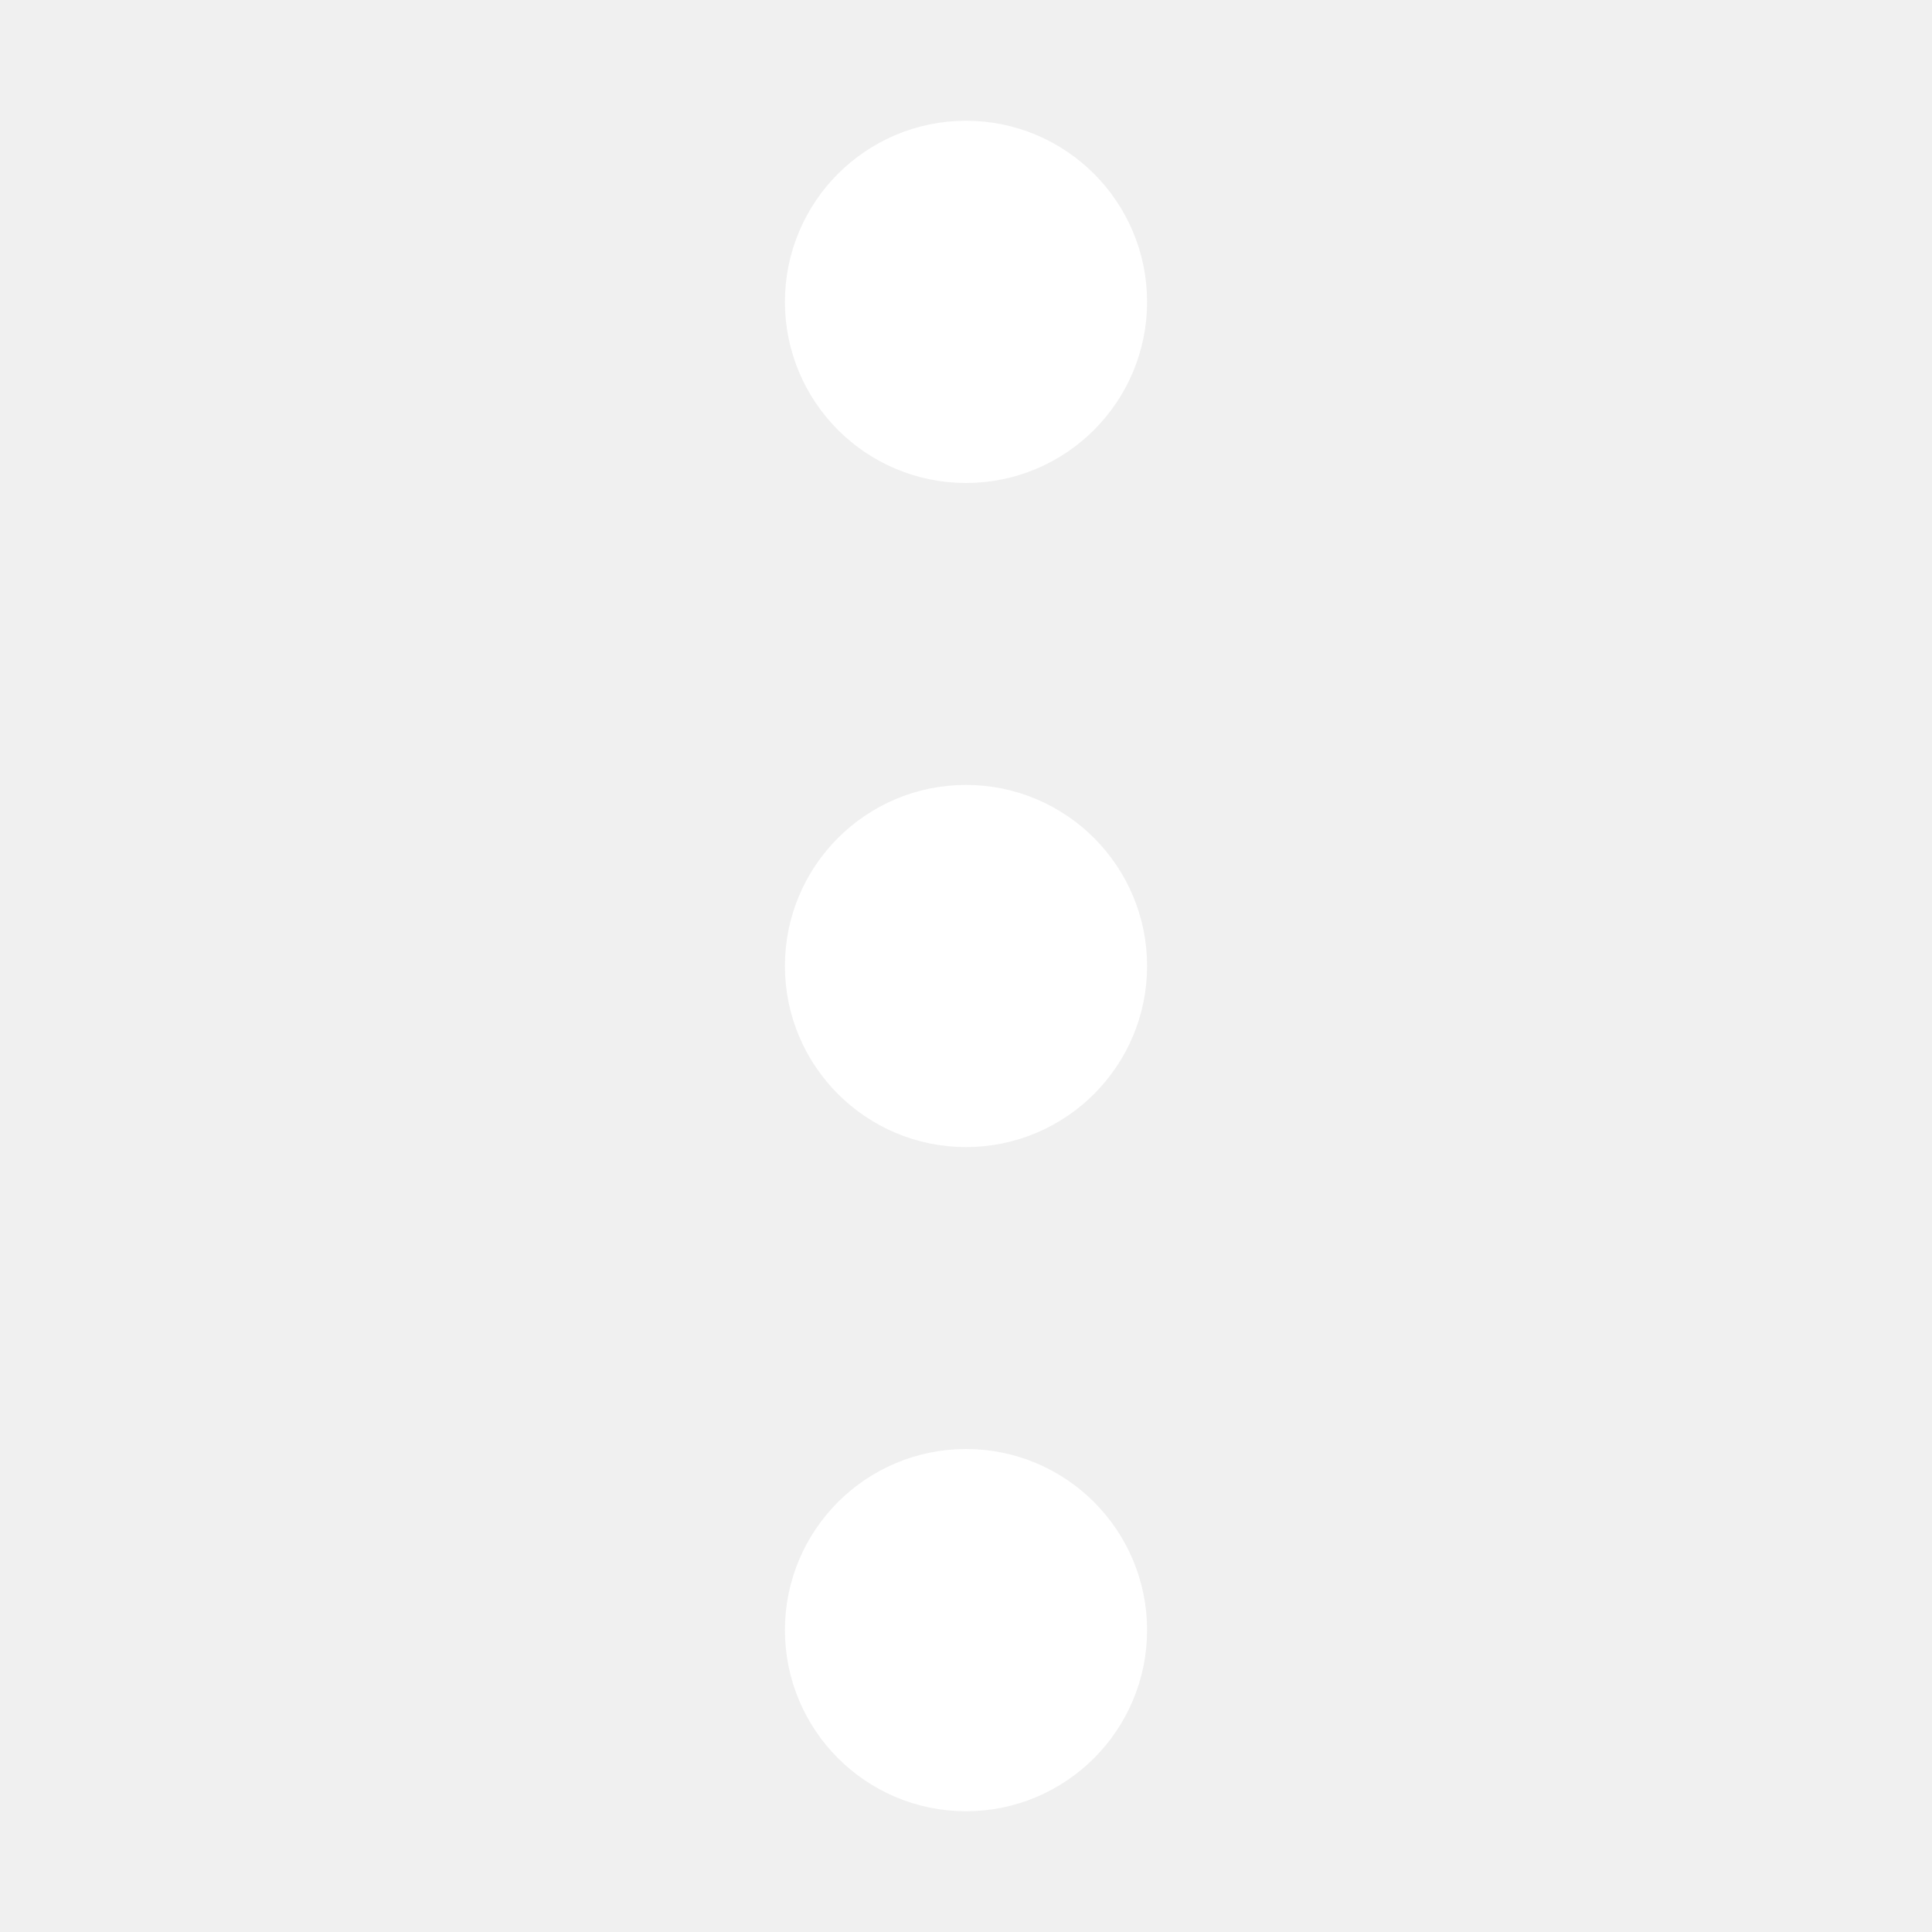
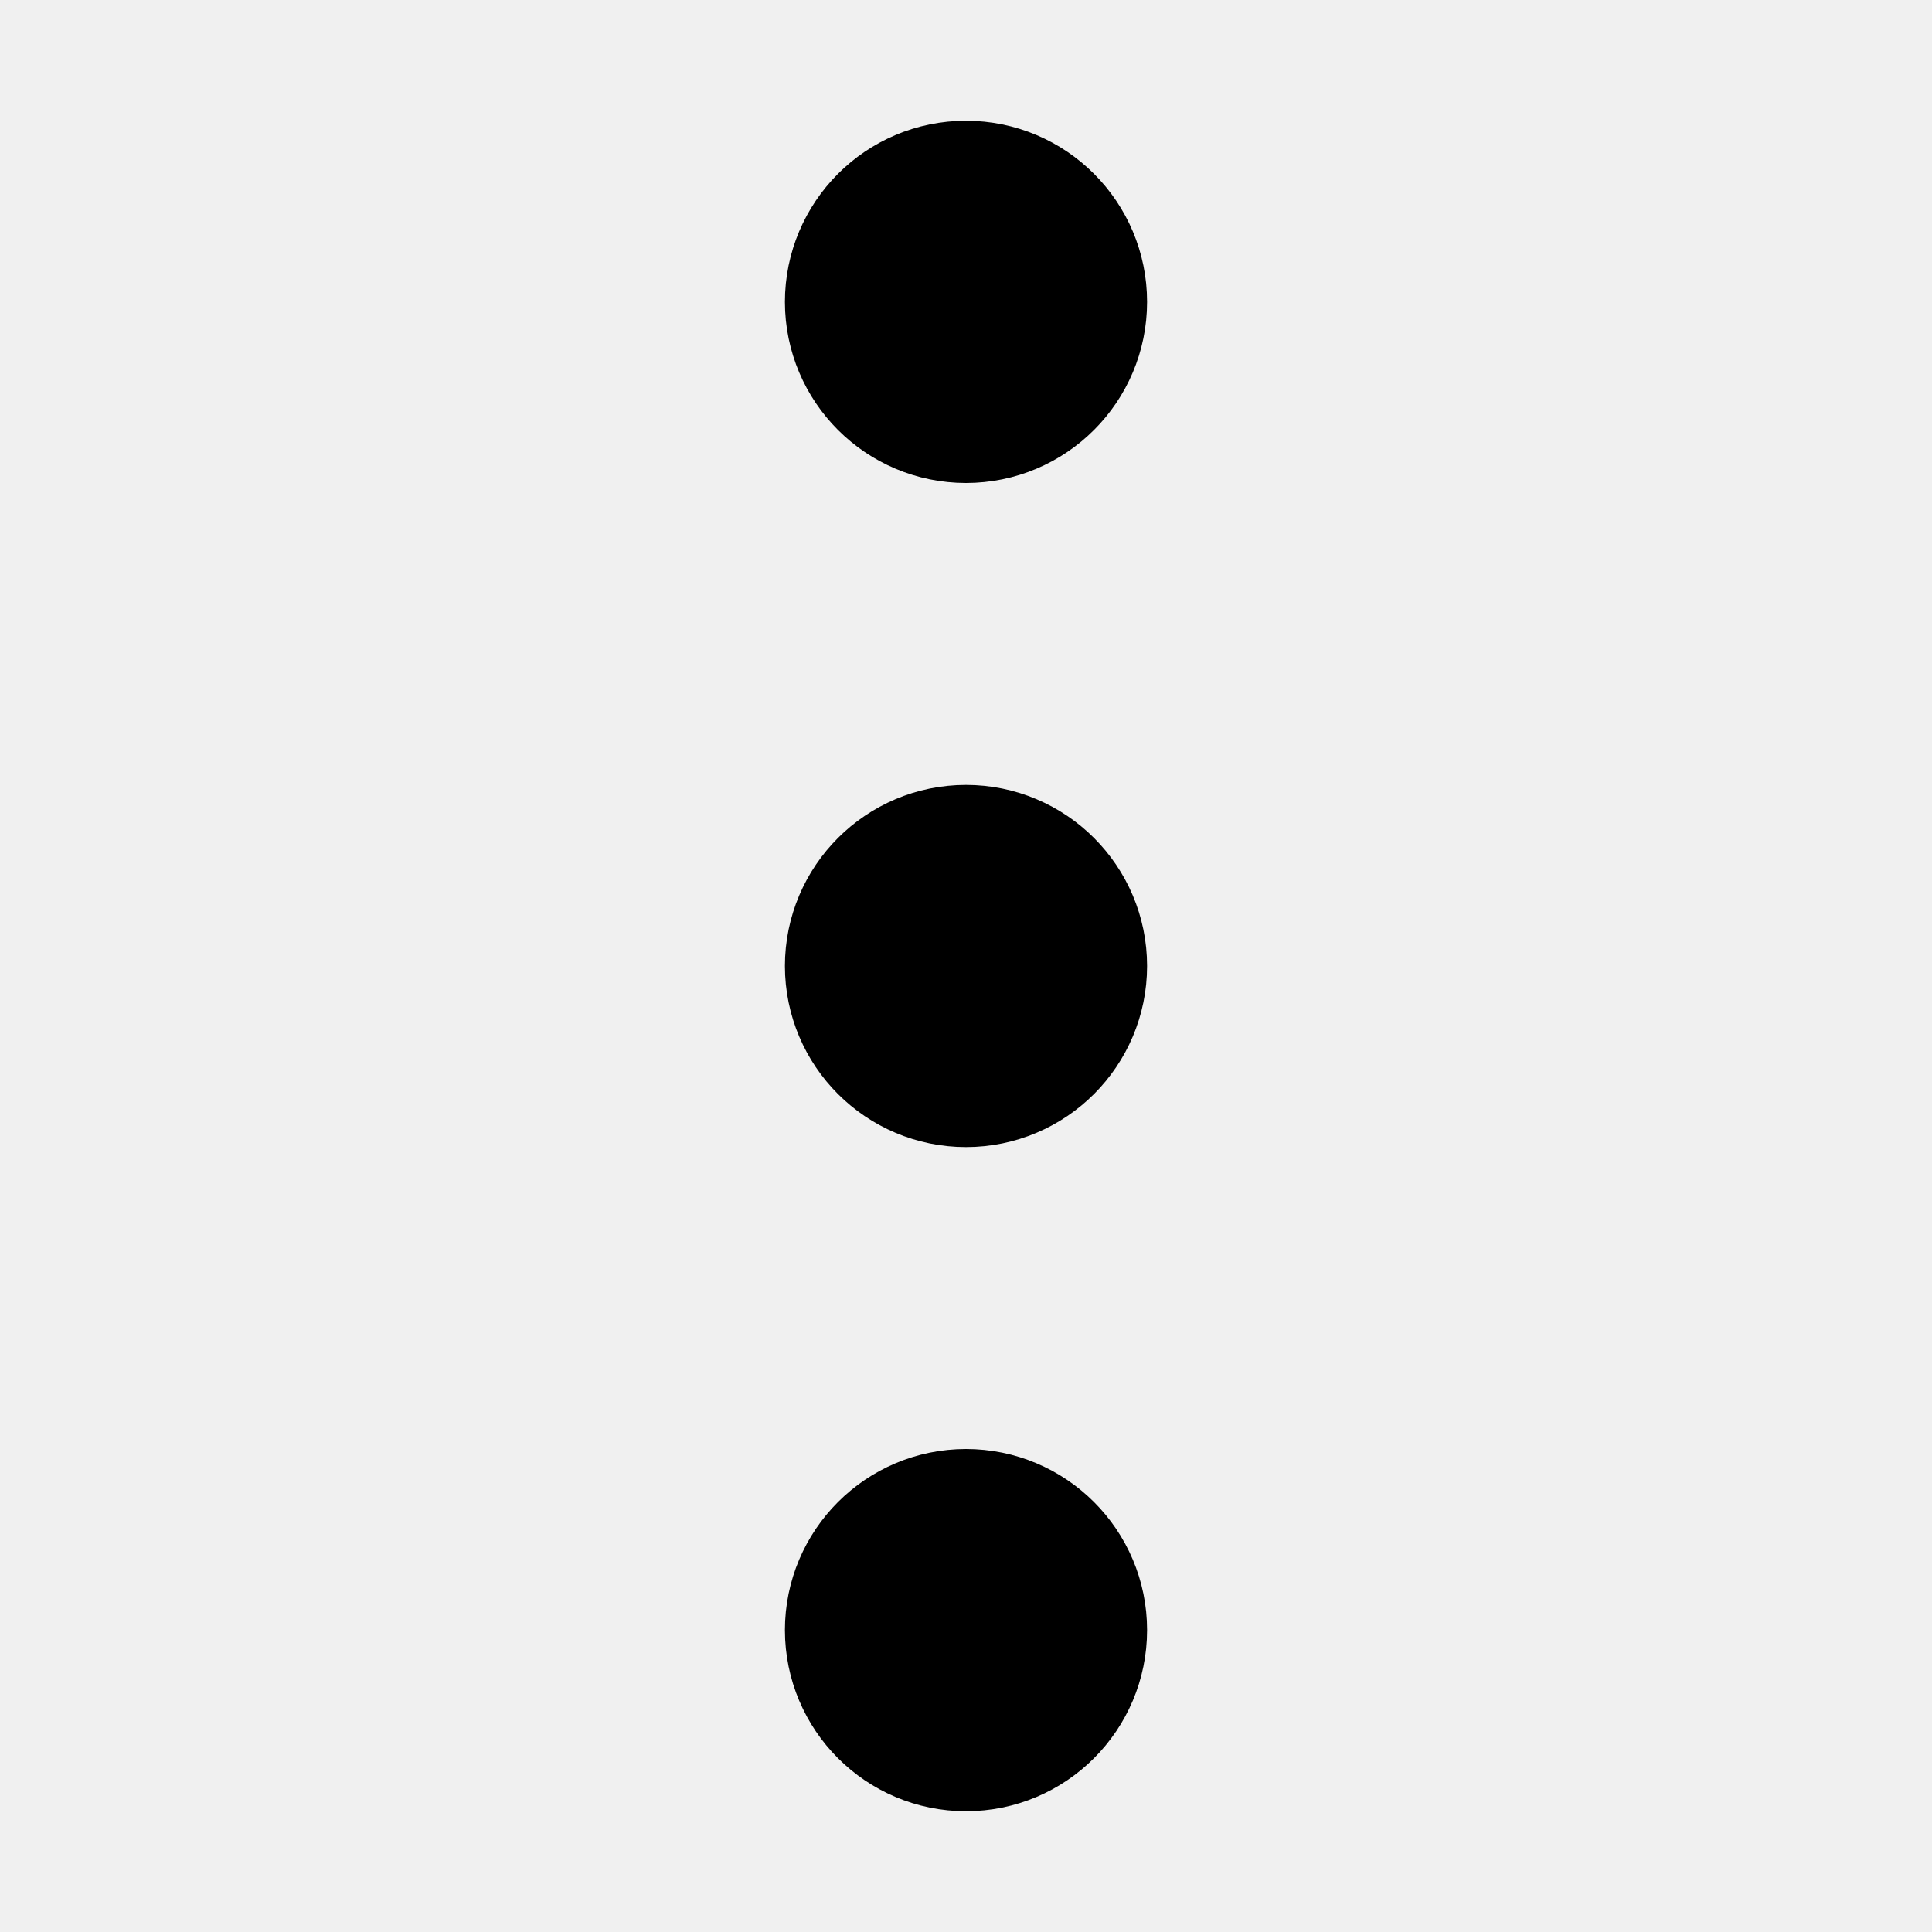
<svg xmlns="http://www.w3.org/2000/svg" width="22" height="22" viewBox="0 0 22 22" fill="none">
-   <path d="M11 4.469C11.569 4.469 12.031 4.007 12.031 3.438C12.031 2.868 11.569 2.406 11 2.406C10.431 2.406 9.969 2.868 9.969 3.438C9.969 4.007 10.431 4.469 11 4.469Z" stroke="white" stroke-width="2.062" stroke-linecap="round" stroke-linejoin="round" />
-   <path d="M11 12.031C11.569 12.031 12.031 11.569 12.031 11C12.031 10.431 11.569 9.969 11 9.969C10.431 9.969 9.969 10.431 9.969 11C9.969 11.569 10.431 12.031 11 12.031Z" stroke="white" stroke-width="2.062" stroke-linecap="round" stroke-linejoin="round" />
-   <path d="M11 19.594C11.569 19.594 12.031 19.132 12.031 18.562C12.031 17.993 11.569 17.531 11 17.531C10.431 17.531 9.969 17.993 9.969 18.562C9.969 19.132 10.431 19.594 11 19.594Z" stroke="white" stroke-width="2.062" stroke-linecap="round" stroke-linejoin="round" />
+   <path d="M11 4.469C11.569 4.469 12.031 4.007 12.031 3.438C12.031 2.868 11.569 2.406 11 2.406C10.431 2.406 9.969 2.868 9.969 3.438C9.969 4.007 10.431 4.469 11 4.469Z" stroke="currentColor" stroke-width="2.062" stroke-linecap="round" stroke-linejoin="round" />
+   <path d="M11 12.031C11.569 12.031 12.031 11.569 12.031 11C12.031 10.431 11.569 9.969 11 9.969C10.431 9.969 9.969 10.431 9.969 11C9.969 11.569 10.431 12.031 11 12.031Z" stroke="currentColor" stroke-width="2.062" stroke-linecap="round" stroke-linejoin="round" />
+   <path d="M11 19.594C11.569 19.594 12.031 19.132 12.031 18.562C12.031 17.993 11.569 17.531 11 17.531C10.431 17.531 9.969 17.993 9.969 18.562C9.969 19.132 10.431 19.594 11 19.594Z" stroke="currentColor" stroke-width="2.062" stroke-linecap="round" stroke-linejoin="round" />
</svg>
